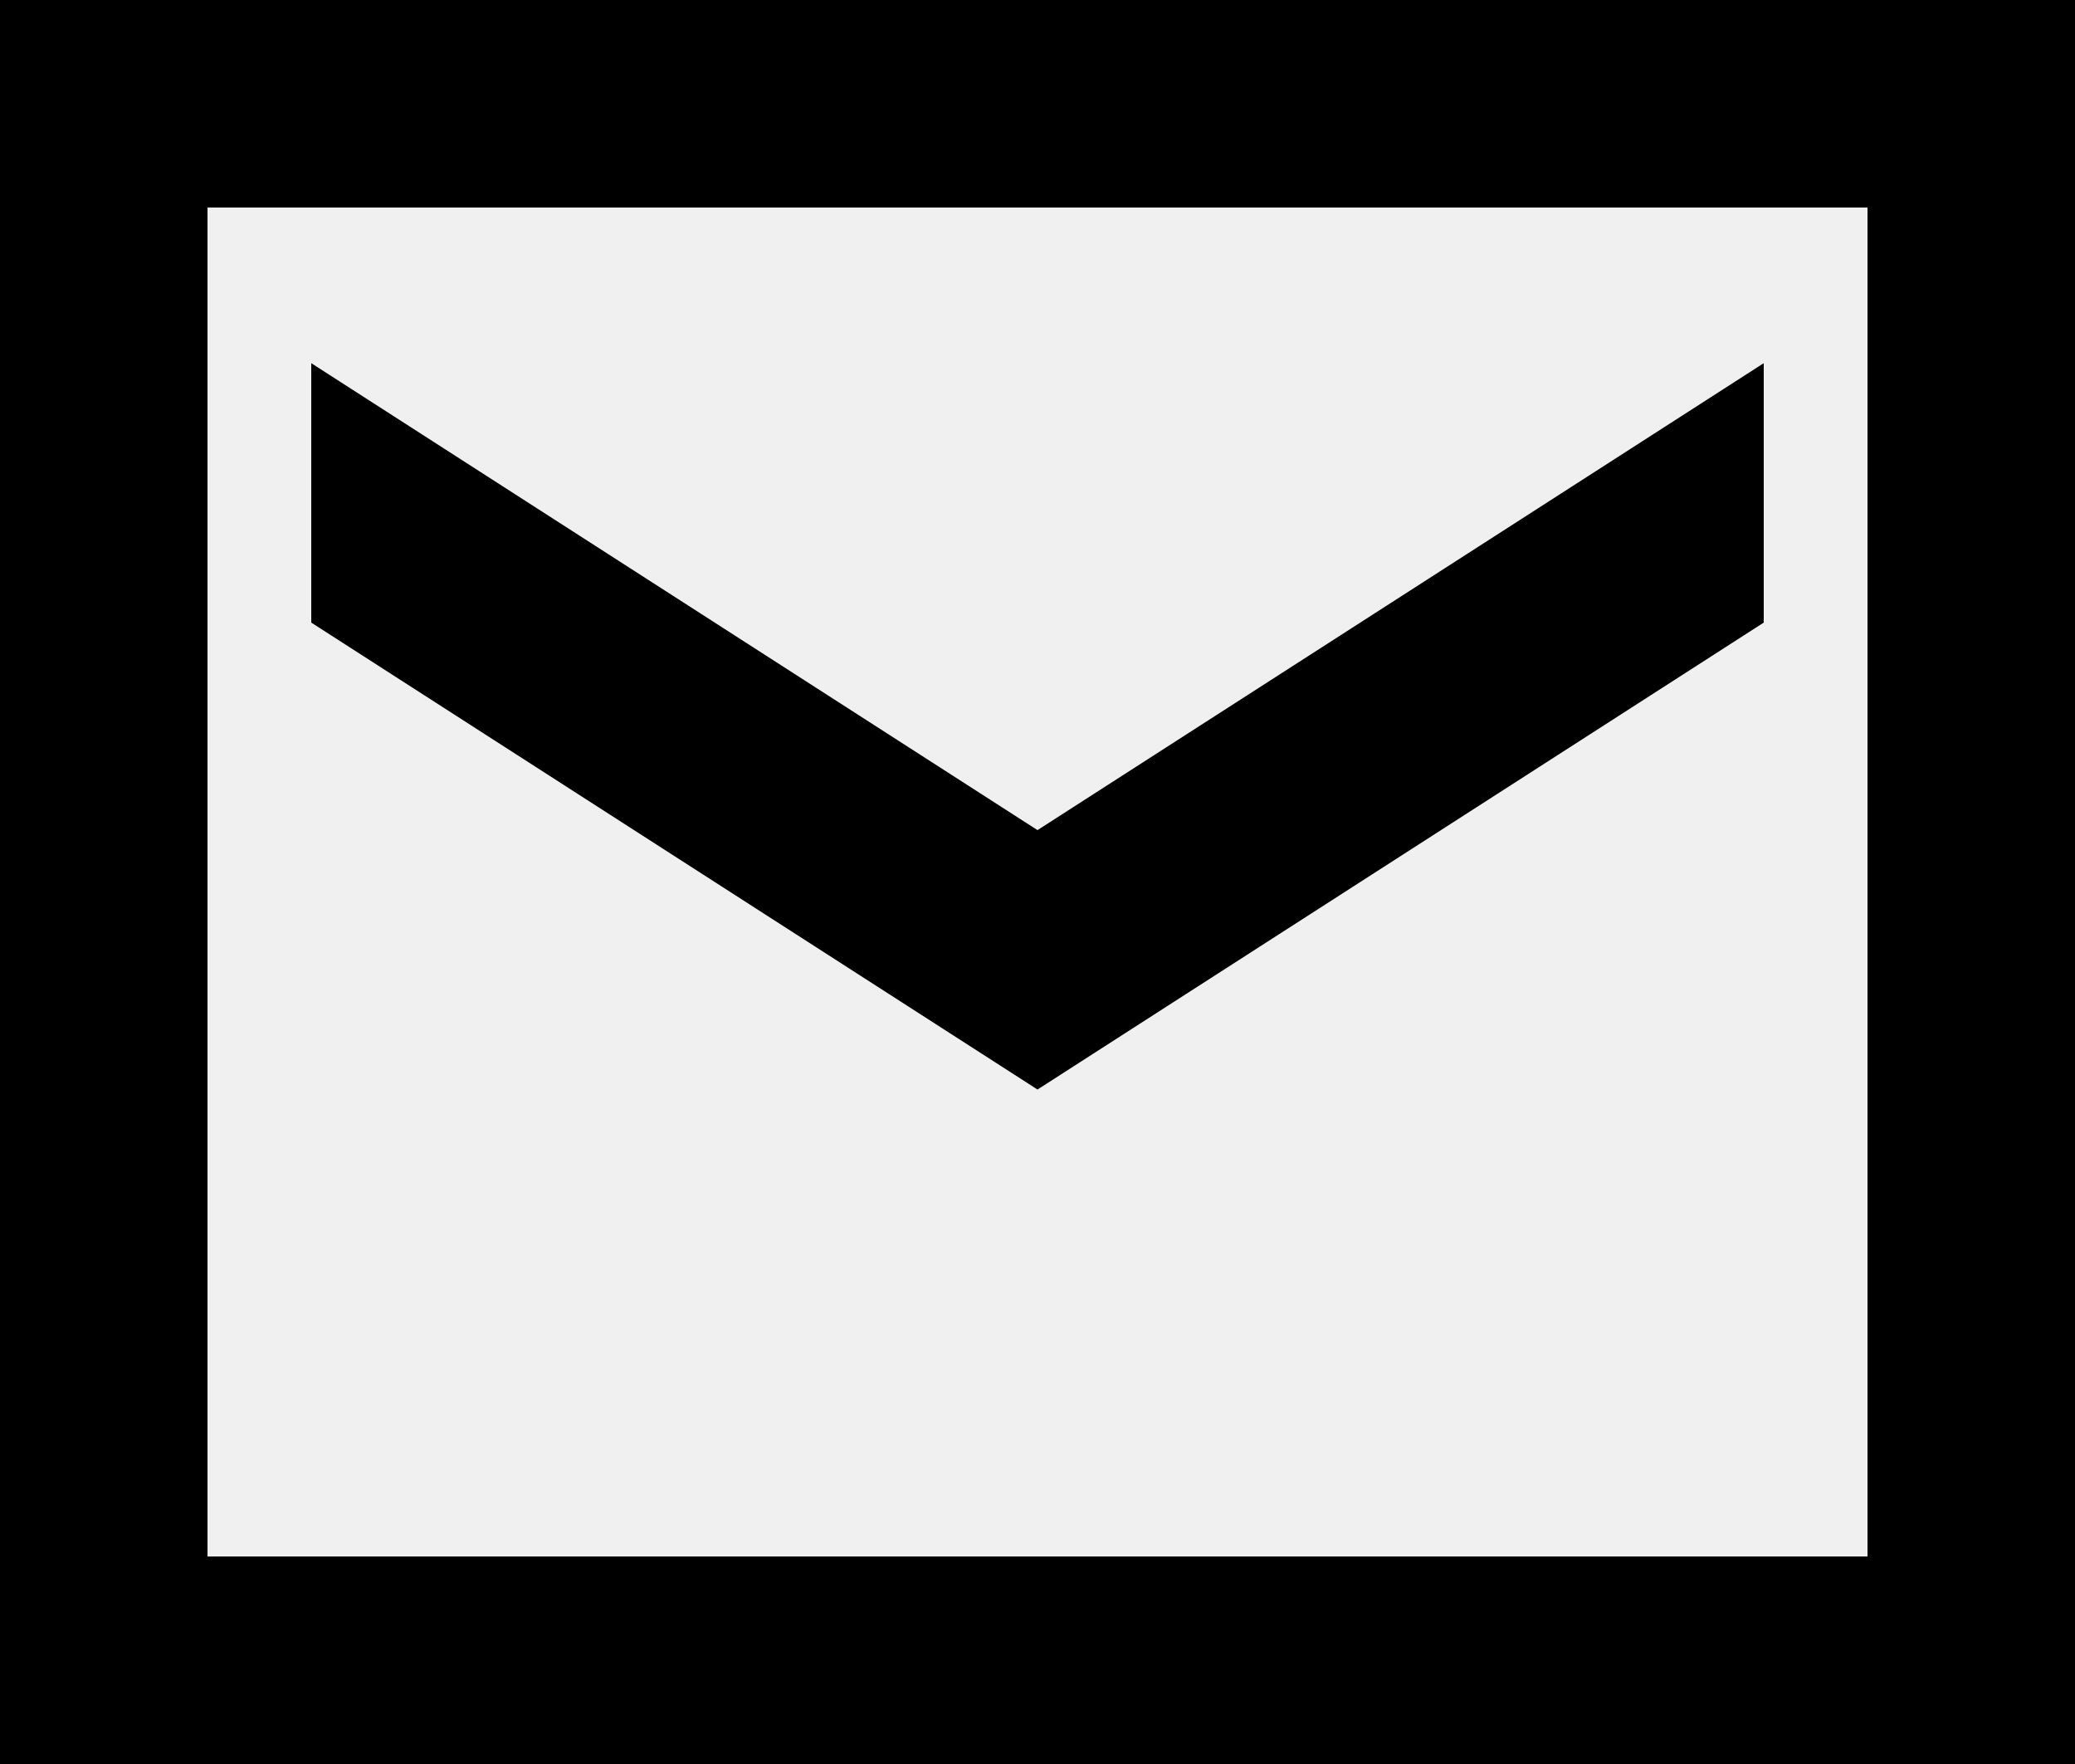
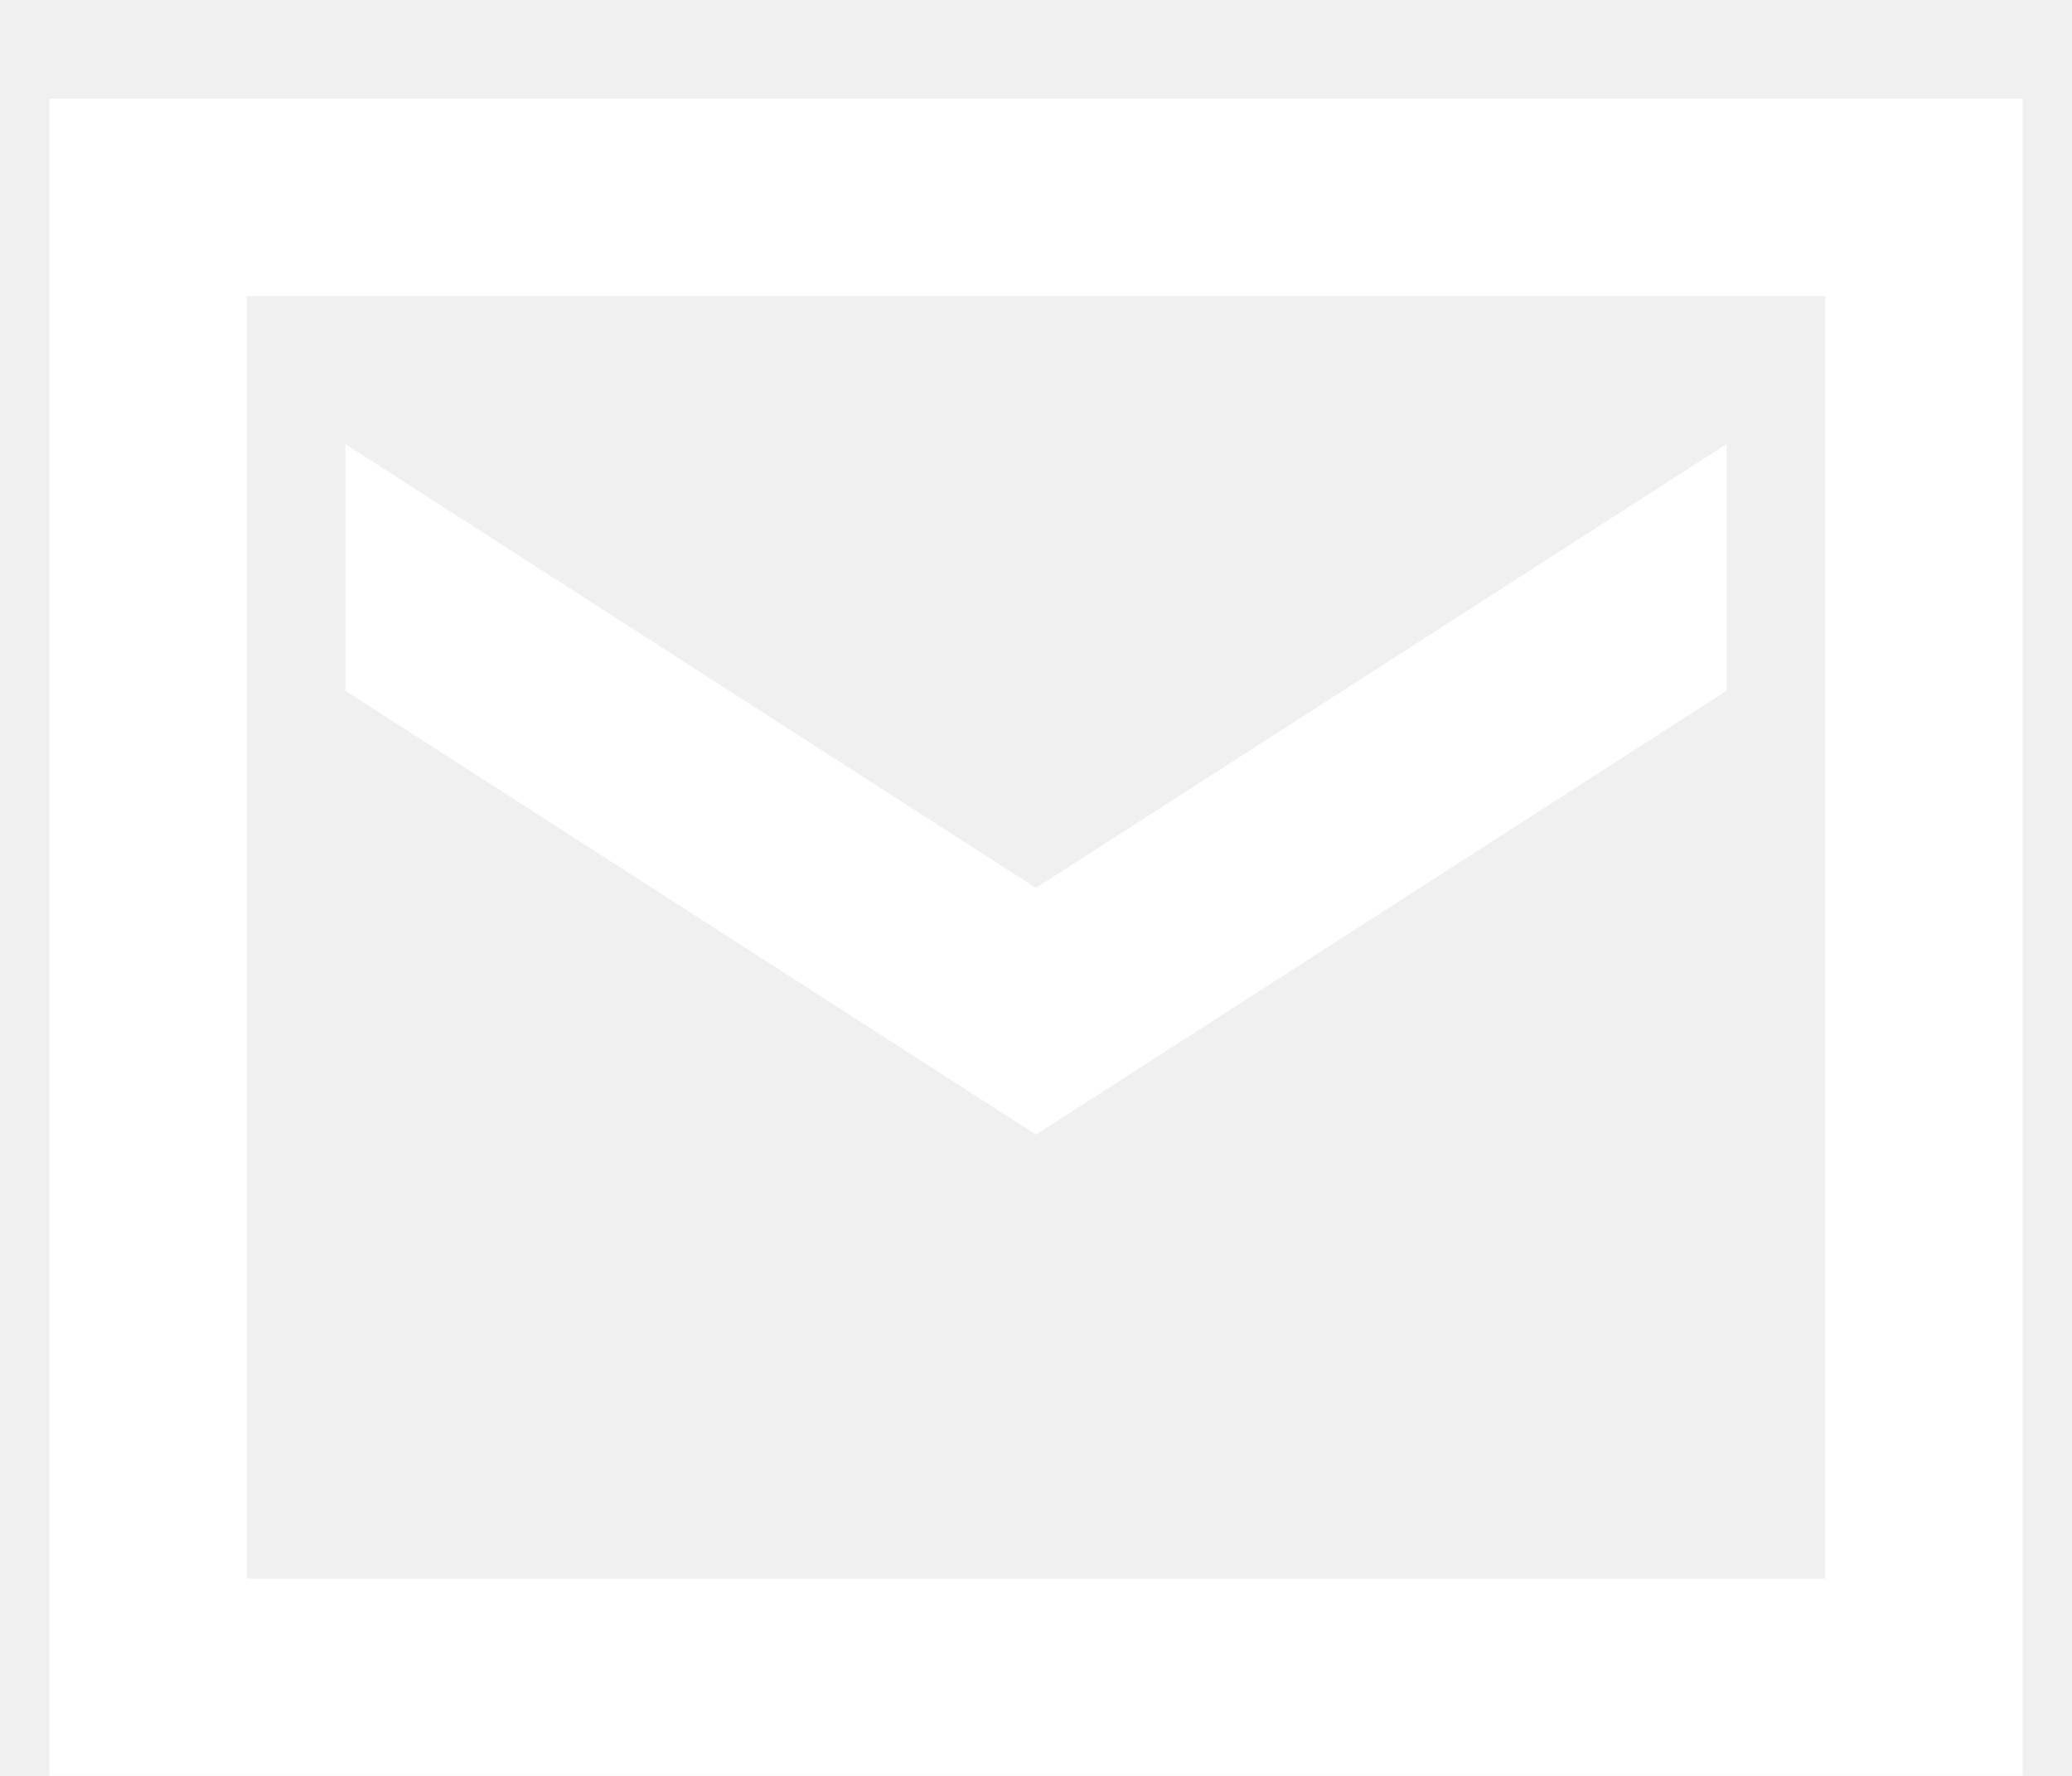
- <svg xmlns="http://www.w3.org/2000/svg" width="20" height="17" viewBox="0 0 20 17" fill="none">
-   <path d="M17 3.5L10 8L3 3.5V6L10 10.5L17 6V3.5Z" fill="black" />
-   <path fill-rule="evenodd" clip-rule="evenodd" d="M0 17V0L20 3.06368e-05V17H0ZM18 2H2V15H18V2Z" fill="black" />
+ <svg xmlns="http://www.w3.org/2000/svg" width="14" height="12" viewBox="0 0 14 12" fill="none">
+   <path d="M11.667 3L7 6L2.333 3V4.667L7 7.667L11.667 4.667V3Z" fill="white" />
+   <path fill-rule="evenodd" clip-rule="evenodd" d="M0.333 12V0.667L13.667 0.667V12H0.333ZM12.333 2H1.667V10.667H12.333V2Z" fill="white" />
</svg>
